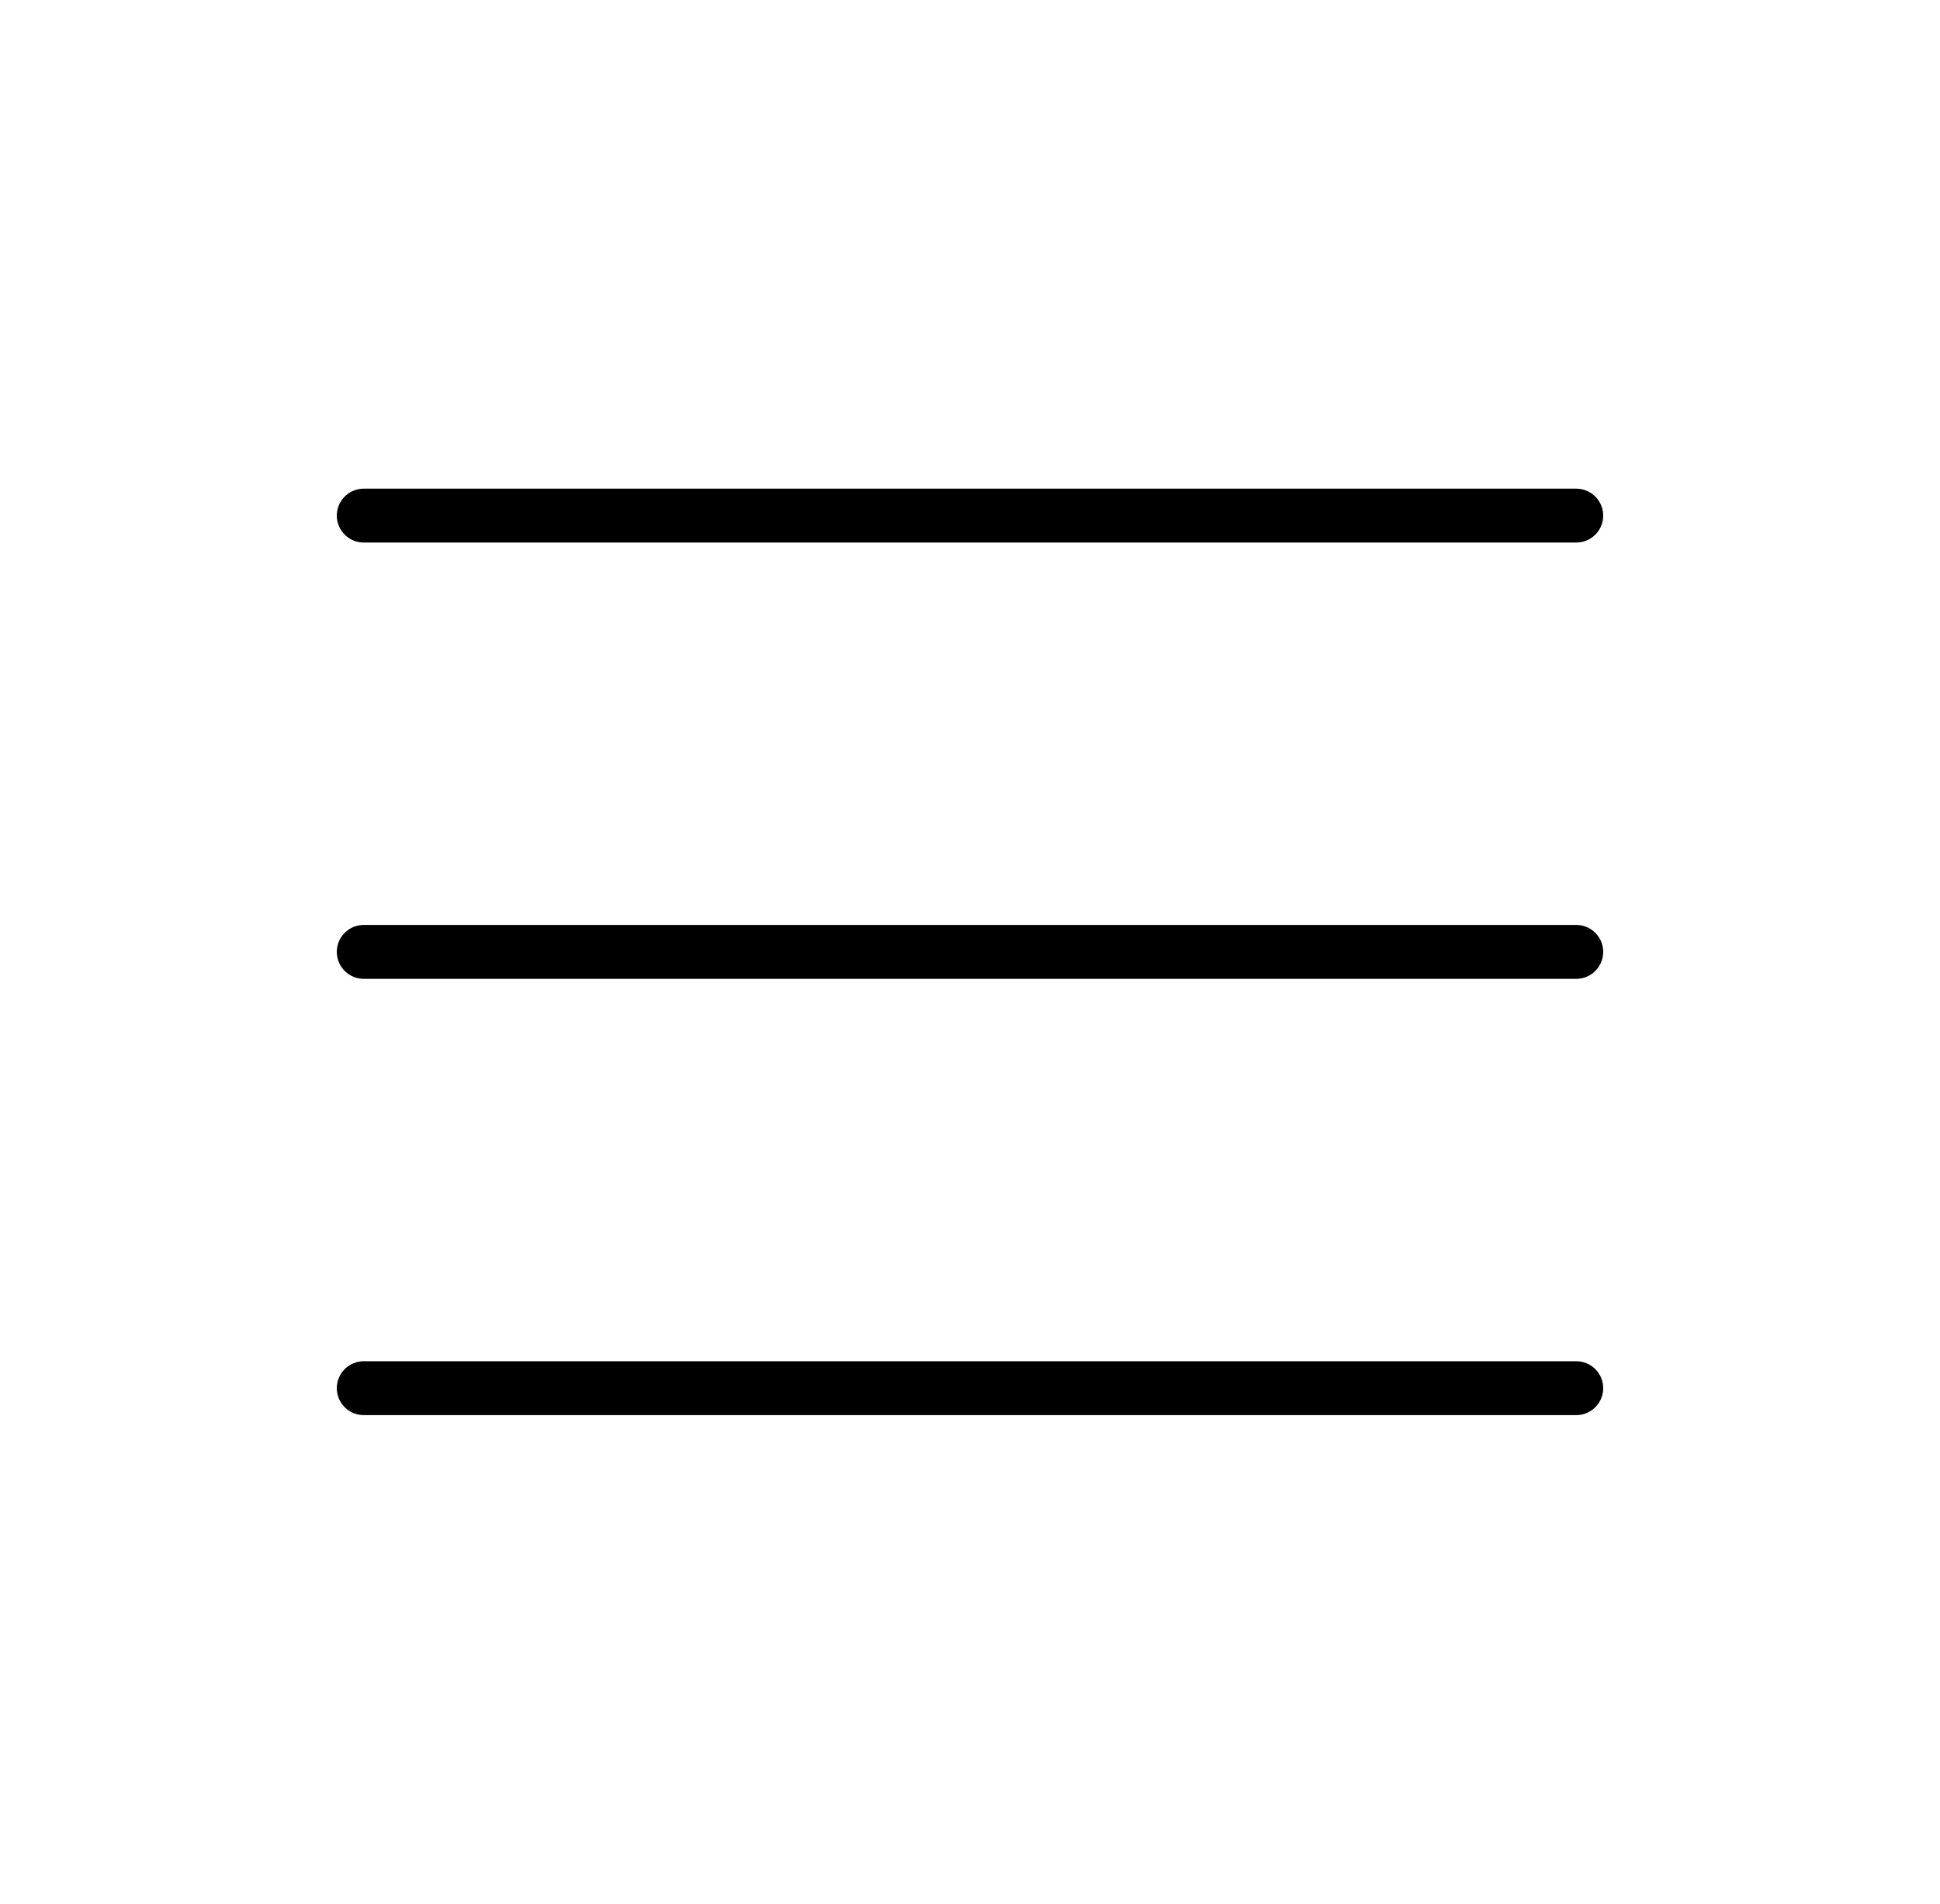
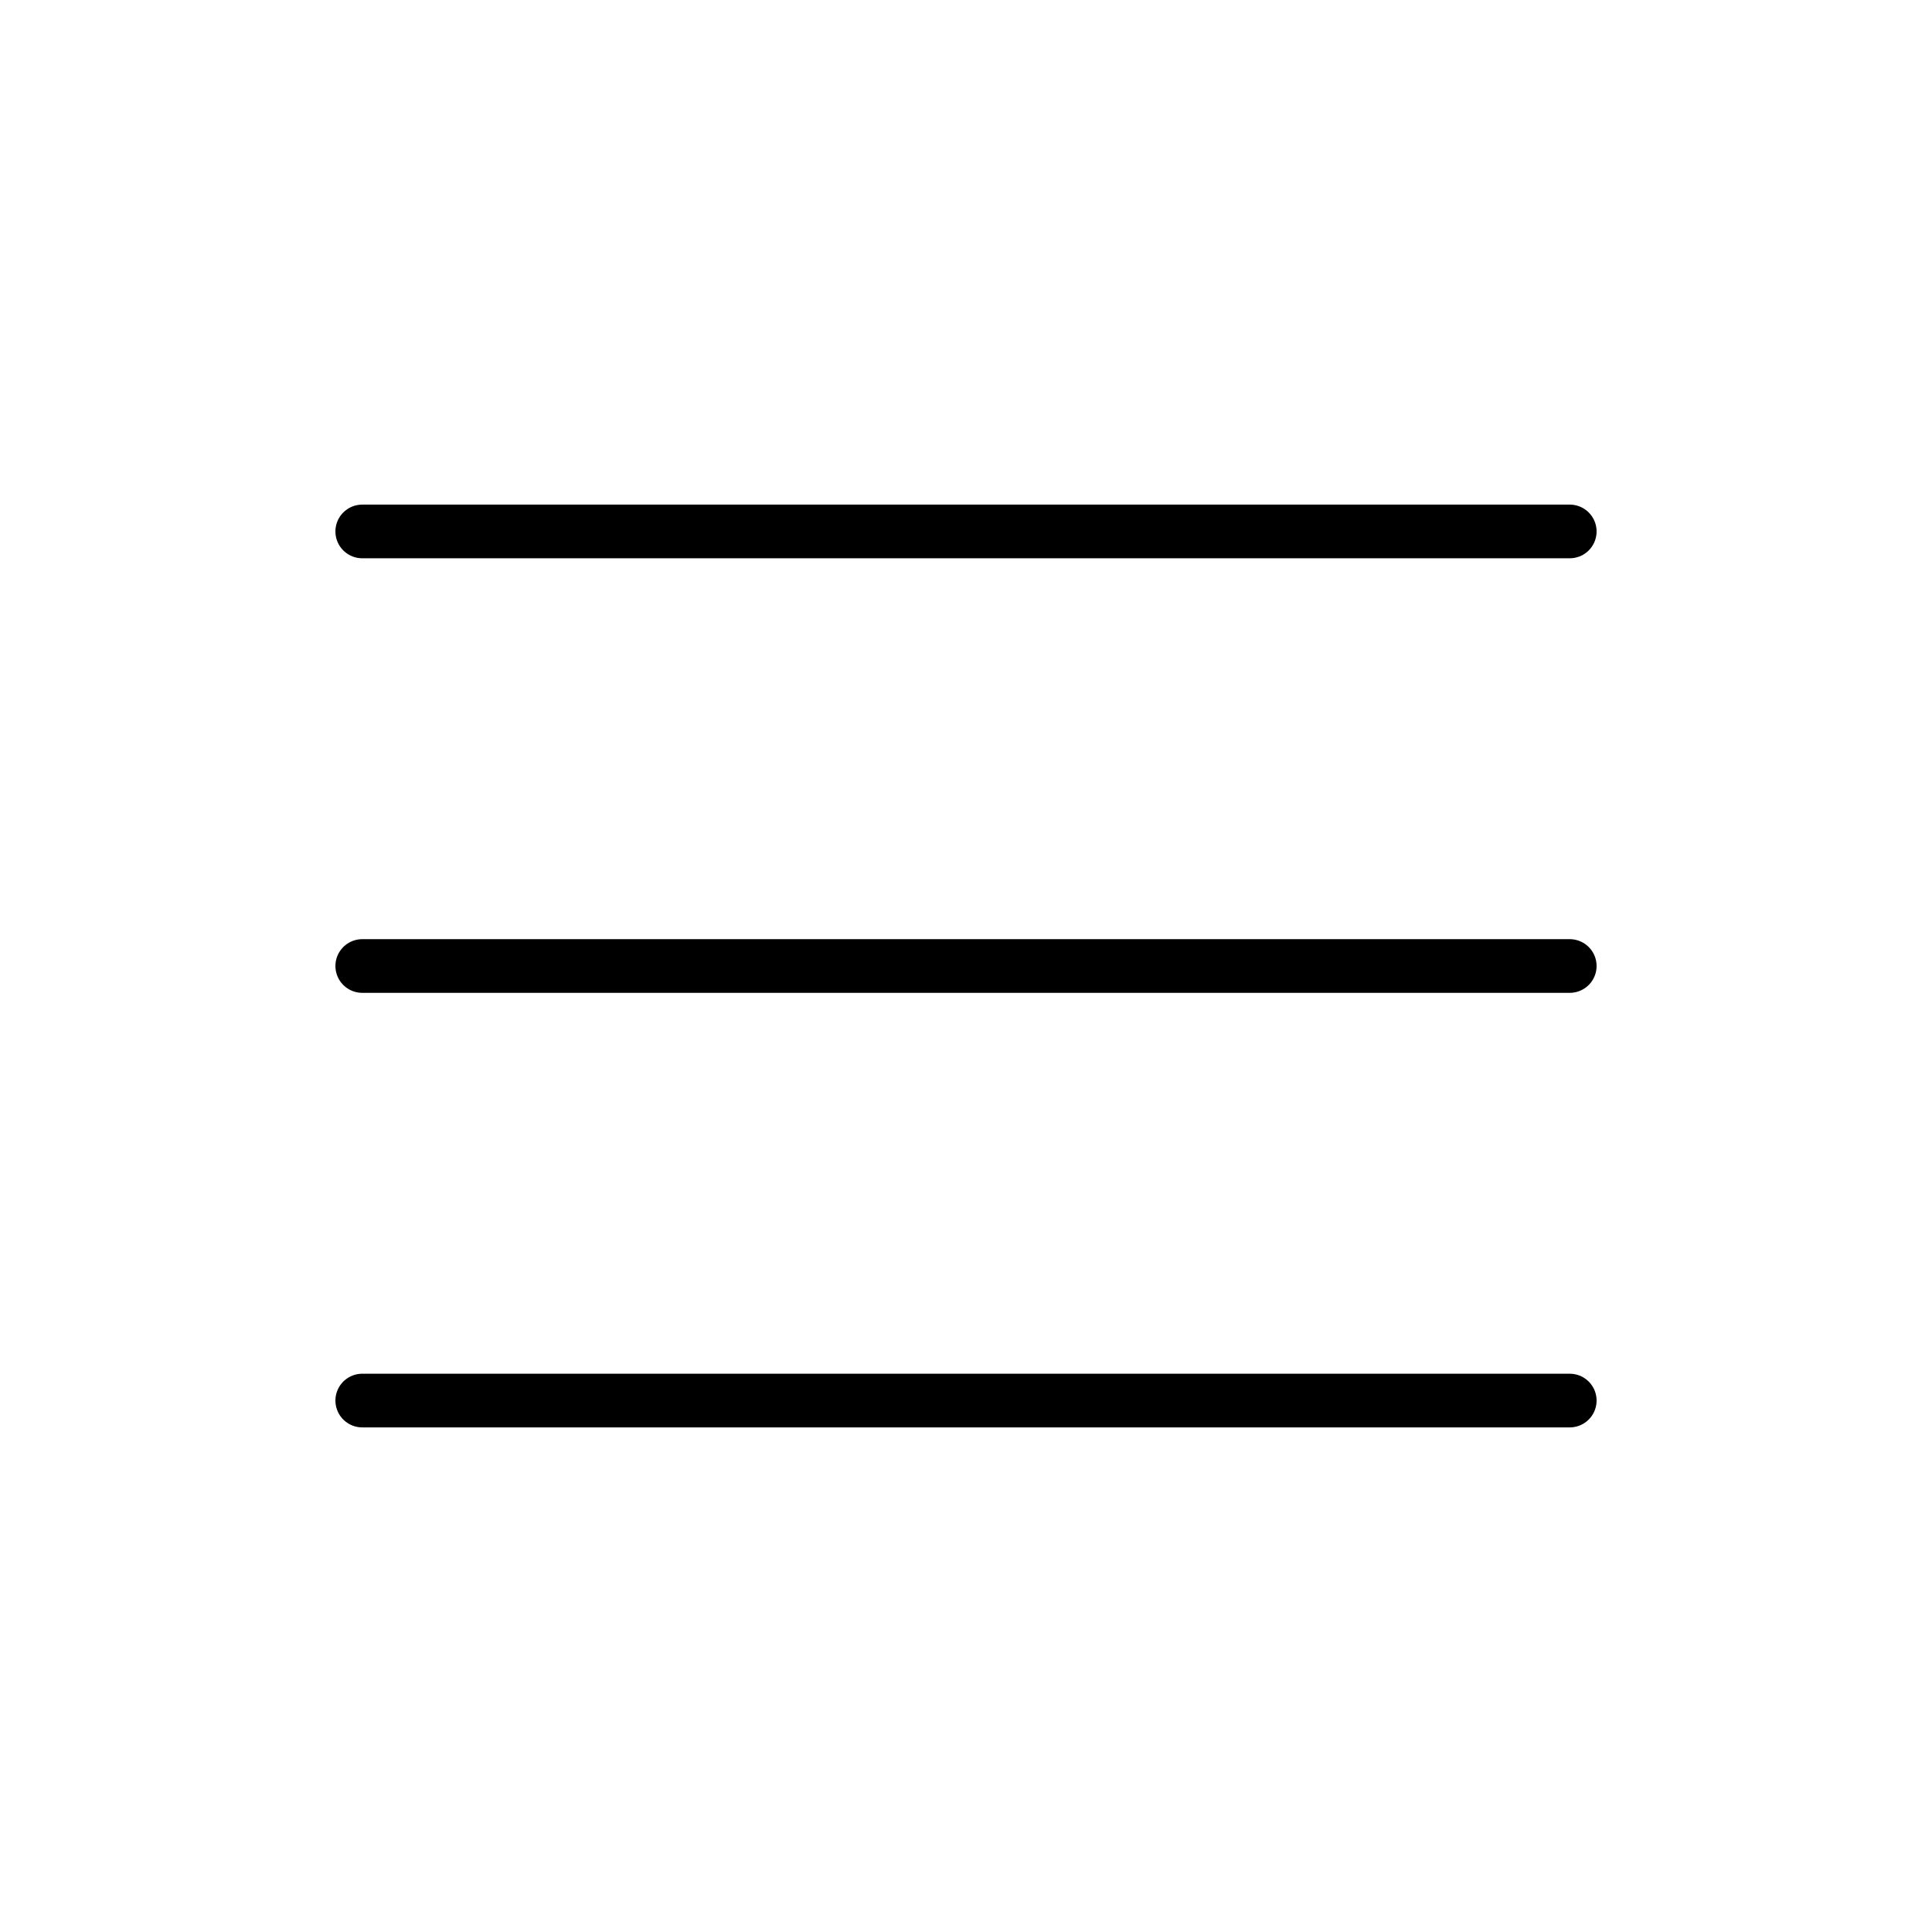
- <svg xmlns="http://www.w3.org/2000/svg" width="54" height="53" viewBox="0 0 54 53" fill="none">
+ <svg xmlns="http://www.w3.org/2000/svg" width="45" height="45" viewBox="0 0 54 53" fill="none">
  <path d="M10.125 14.354H43.875M10.125 26.5H43.875M10.125 38.646H43.875" stroke="black" stroke-width="1.5" stroke-linecap="round" stroke-linejoin="round" />
</svg>
